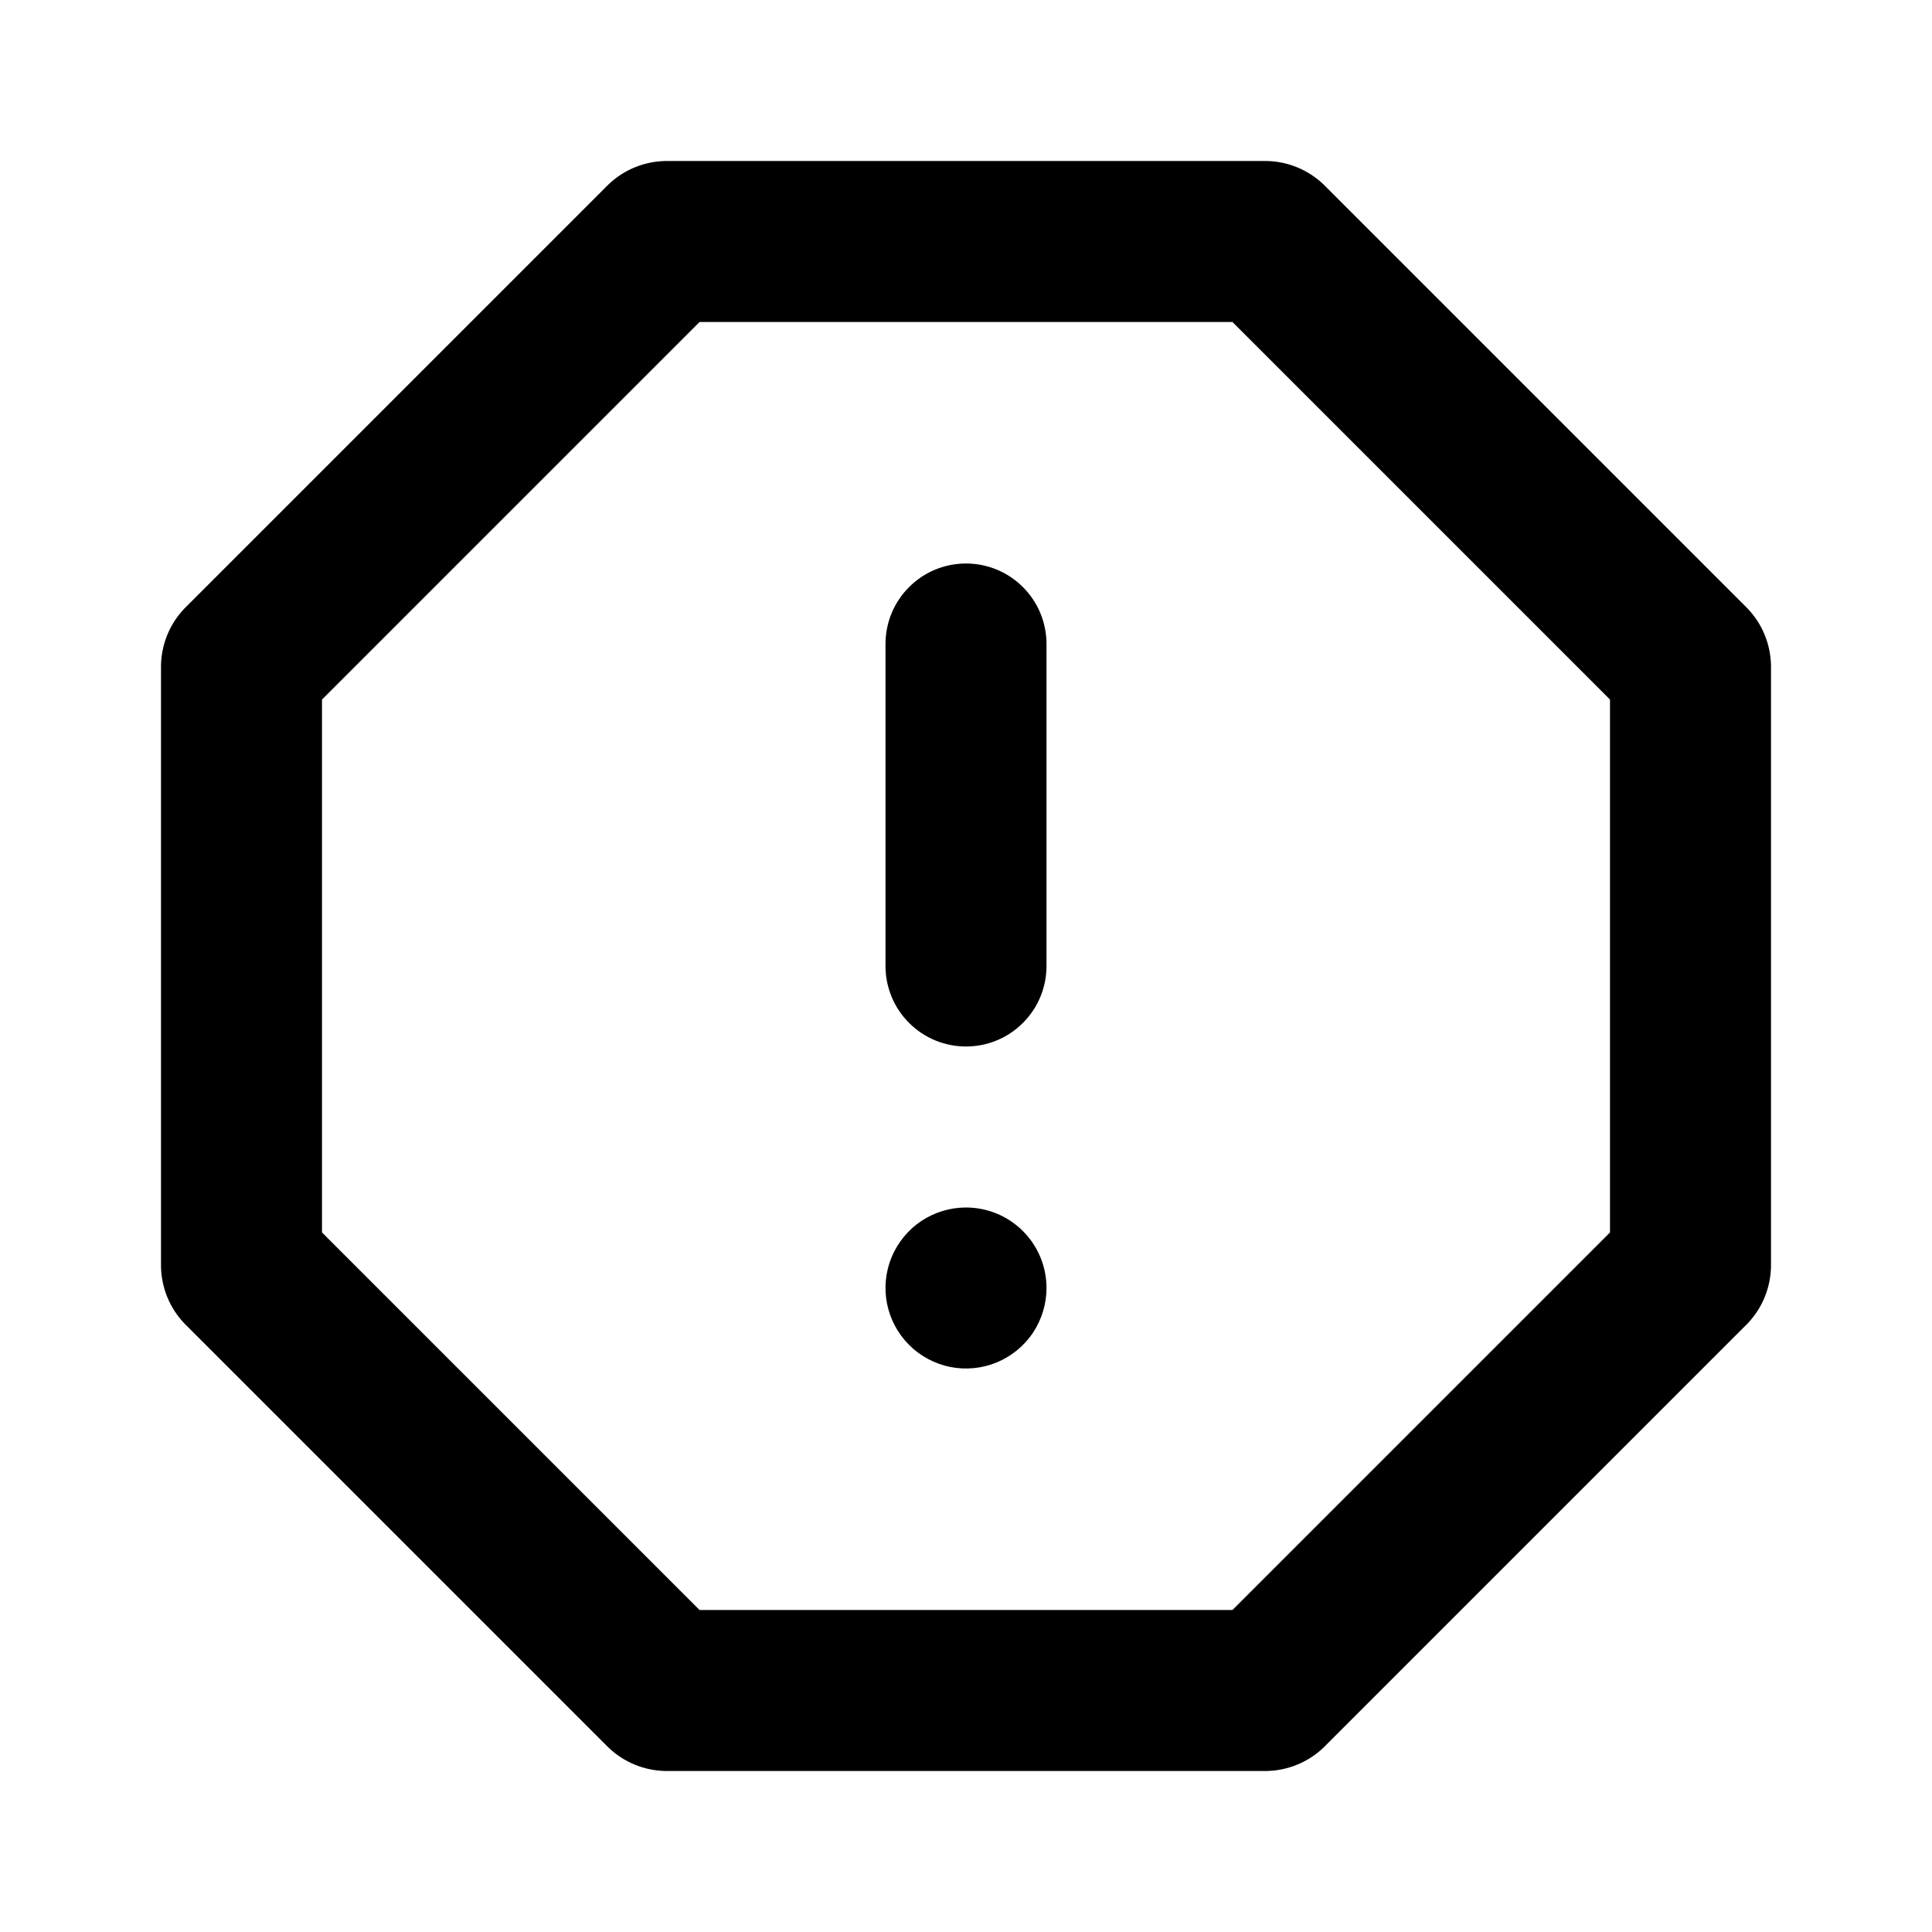
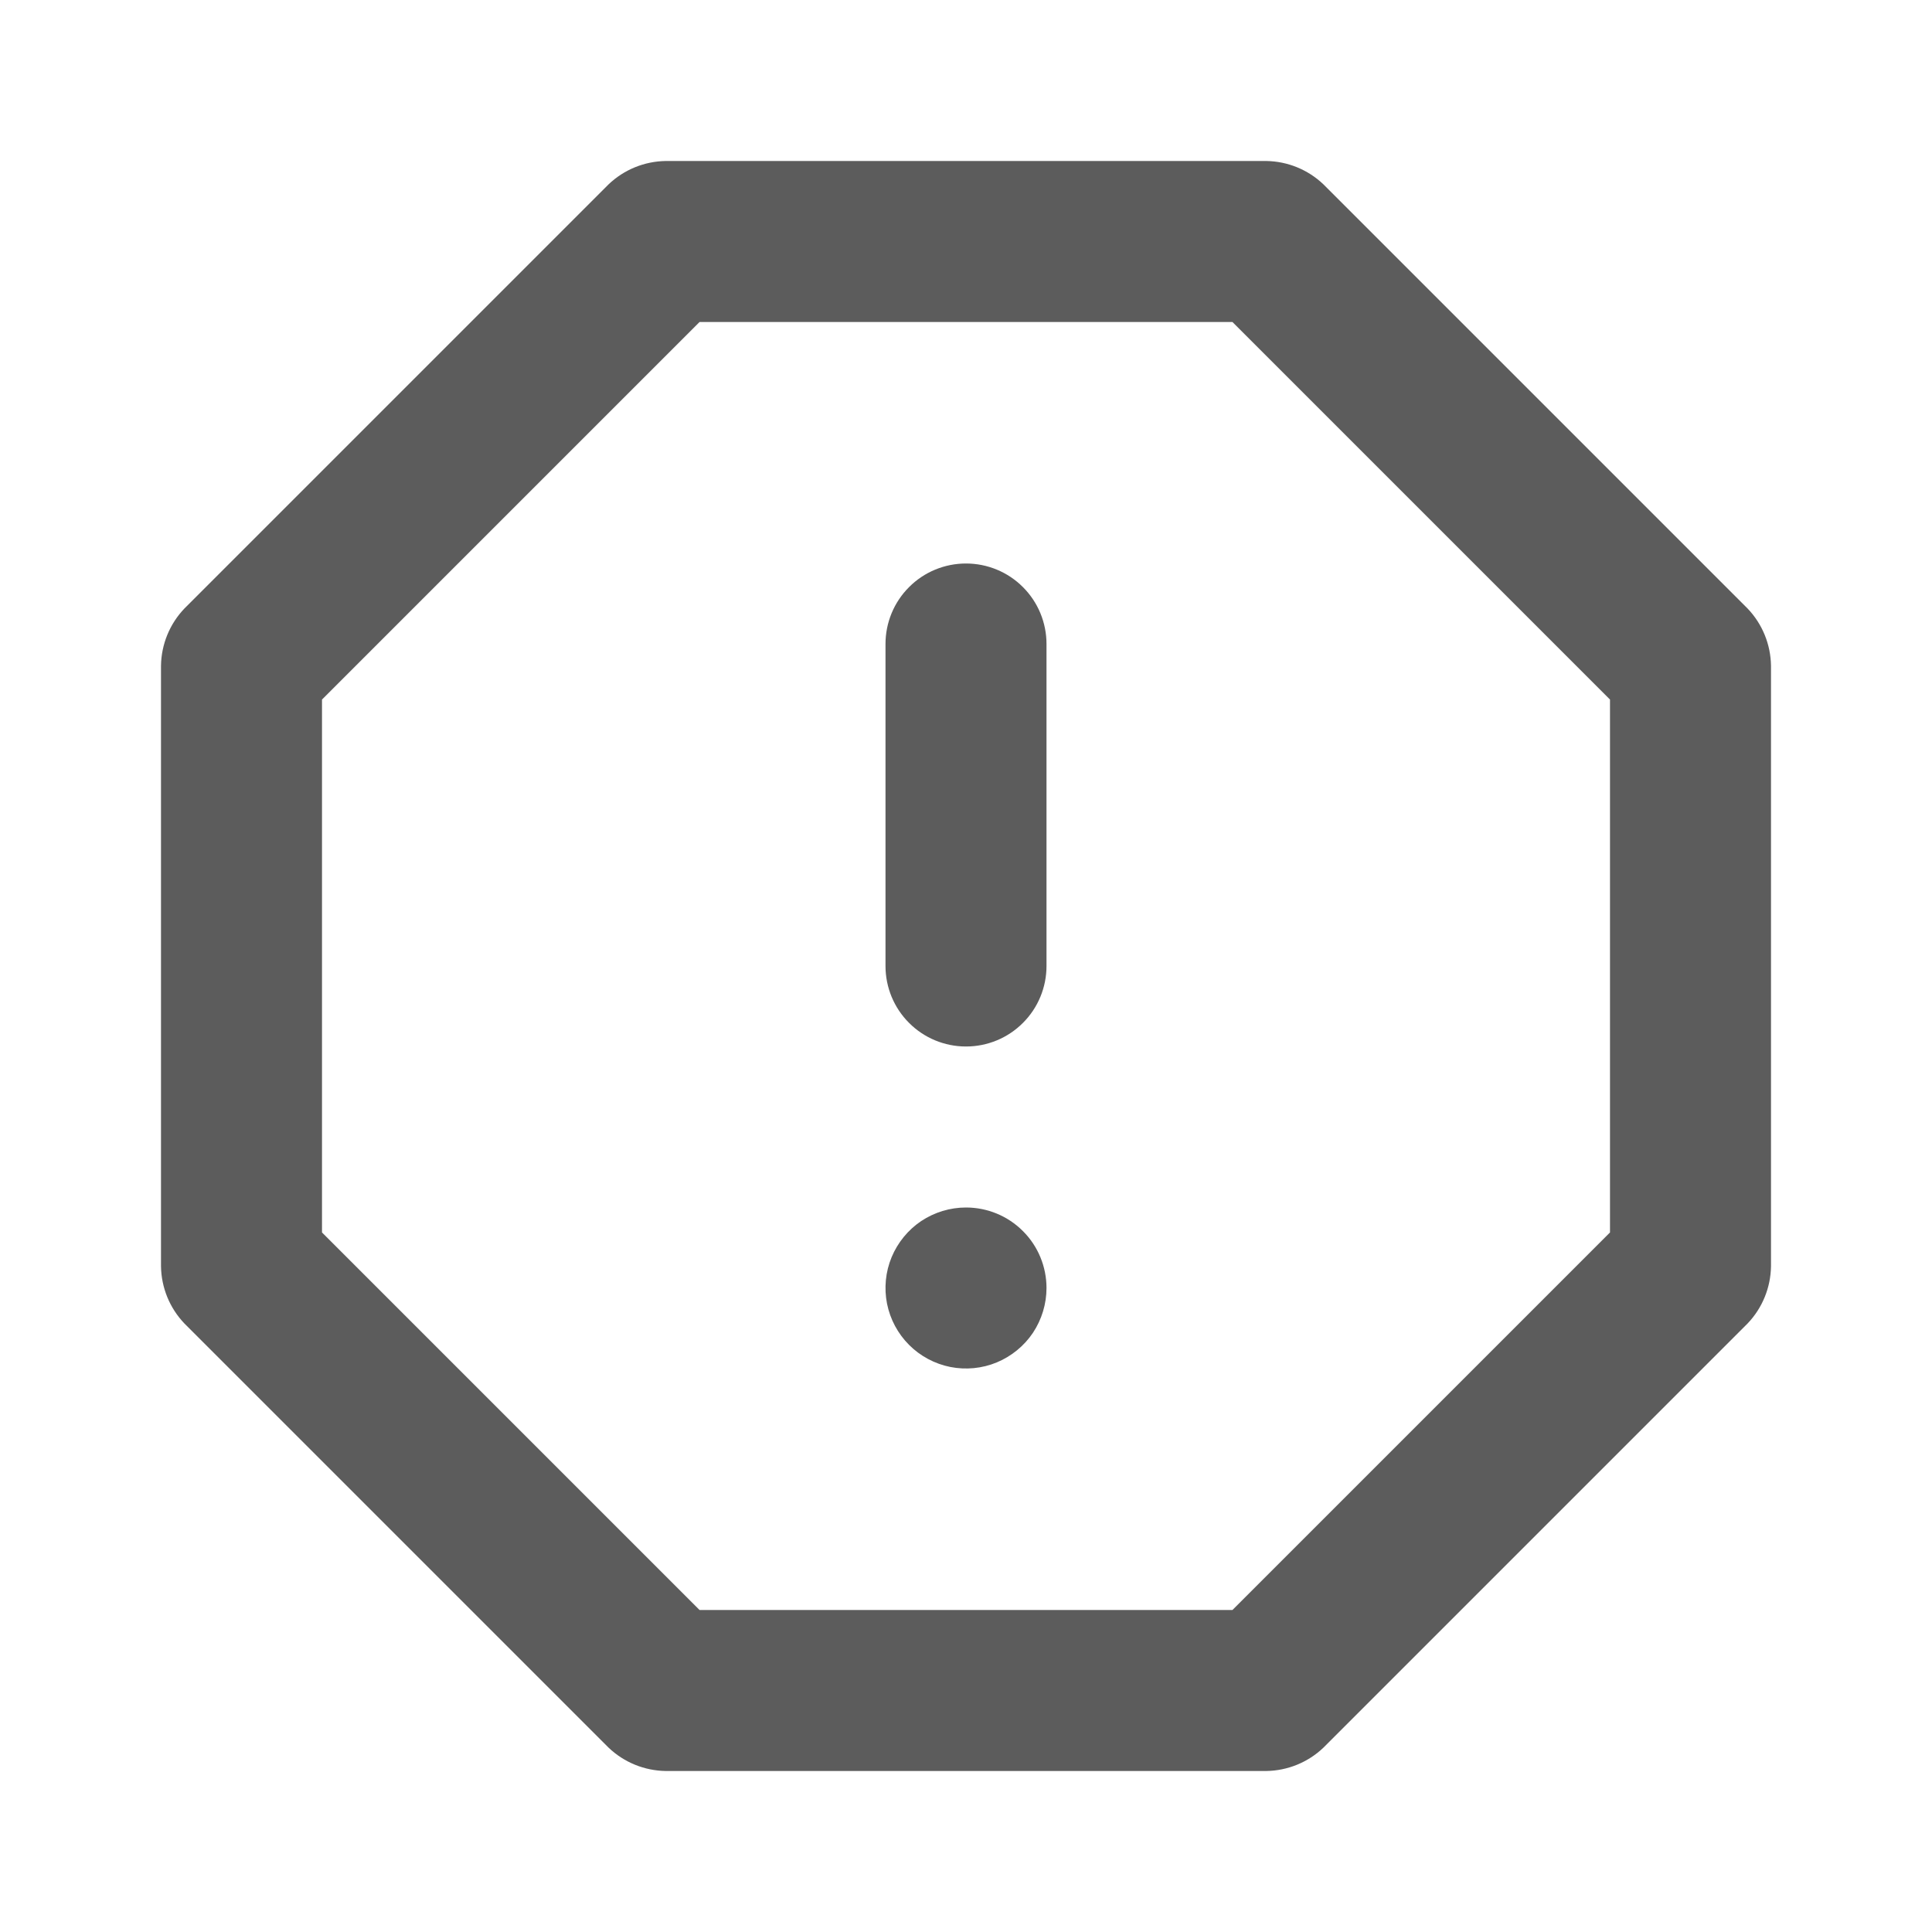
- <svg xmlns="http://www.w3.org/2000/svg" viewBox="0 0 24 24">
-   <path fill-rule="evenodd" clip-rule="evenodd" d="M12 7C11.735 7 11.48 7.105 11.293 7.293C11.105 7.48 11 7.735 11 8V12C11 12.265 11.105 12.52 11.293 12.707C11.48 12.895 11.735 13 12 13C12.265 13 12.52 12.895 12.707 12.707C12.895 12.52 13 12.265 13 12V8C13 7.735 12.895 7.48 12.707 7.293C12.52 7.105 12.265 7 12 7ZM12 15C11.802 15 11.609 15.059 11.444 15.168C11.28 15.278 11.152 15.435 11.076 15.617C11 15.8 10.981 16.001 11.019 16.195C11.058 16.389 11.153 16.567 11.293 16.707C11.433 16.847 11.611 16.942 11.805 16.981C11.999 17.019 12.2 17 12.383 16.924C12.565 16.848 12.722 16.72 12.832 16.556C12.941 16.391 13 16.198 13 16C13 15.735 12.895 15.48 12.707 15.293C12.52 15.105 12.265 15 12 15ZM21.71 7.56L16.44 2.29C16.248 2.107 15.995 2.004 15.73 2H8.27C8.005 2.004 7.752 2.107 7.56 2.29L2.29 7.56C2.107 7.752 2.004 8.005 2 8.27V15.73C2.004 15.995 2.107 16.248 2.29 16.44L7.56 21.71C7.752 21.893 8.005 21.996 8.27 22H15.73C15.995 21.996 16.248 21.893 16.44 21.71L21.71 16.44C21.893 16.248 21.996 15.995 22 15.73V8.27C21.996 8.005 21.893 7.752 21.71 7.56ZM20 15.31L15.31 20H8.69L4 15.31V8.69L8.69 4H15.31L20 8.69V15.31Z" />
+ <svg xmlns="http://www.w3.org/2000/svg" width="24" height="24" viewBox="0 0 24 24" fill="none">
+   <path d="M12 7C11.735 7 11.48 7.105 11.293 7.293C11.105 7.48 11 7.735 11 8V12C11 12.265 11.105 12.52 11.293 12.707C11.48 12.895 11.735 13 12 13C12.265 13 12.52 12.895 12.707 12.707C12.895 12.52 13 12.265 13 12V8C13 7.735 12.895 7.48 12.707 7.293C12.52 7.105 12.265 7 12 7ZM12 15C11.802 15 11.609 15.059 11.444 15.168C11.28 15.278 11.152 15.435 11.076 15.617C11 15.8 10.981 16.001 11.019 16.195C11.058 16.389 11.153 16.567 11.293 16.707C11.433 16.847 11.611 16.942 11.805 16.981C11.999 17.019 12.2 17 12.383 16.924C12.565 16.848 12.722 16.72 12.832 16.556C12.941 16.391 13 16.198 13 16C13 15.735 12.895 15.48 12.707 15.293C12.52 15.105 12.265 15 12 15ZM21.71 7.56L16.44 2.29C16.248 2.107 15.995 2.004 15.73 2H8.27C8.005 2.004 7.752 2.107 7.56 2.29L2.29 7.56C2.107 7.752 2.004 8.005 2 8.27V15.73C2.004 15.995 2.107 16.248 2.29 16.44L7.56 21.71C7.752 21.893 8.005 21.996 8.27 22H15.73C15.995 21.996 16.248 21.893 16.44 21.71L21.71 16.44C21.893 16.248 21.996 15.995 22 15.73V8.27C21.996 8.005 21.893 7.752 21.71 7.56ZM20 15.31L15.31 20H8.69L4 15.31V8.69L8.69 4H15.31L20 8.69V15.31Z" fill="#5C5C5C" />
</svg>
